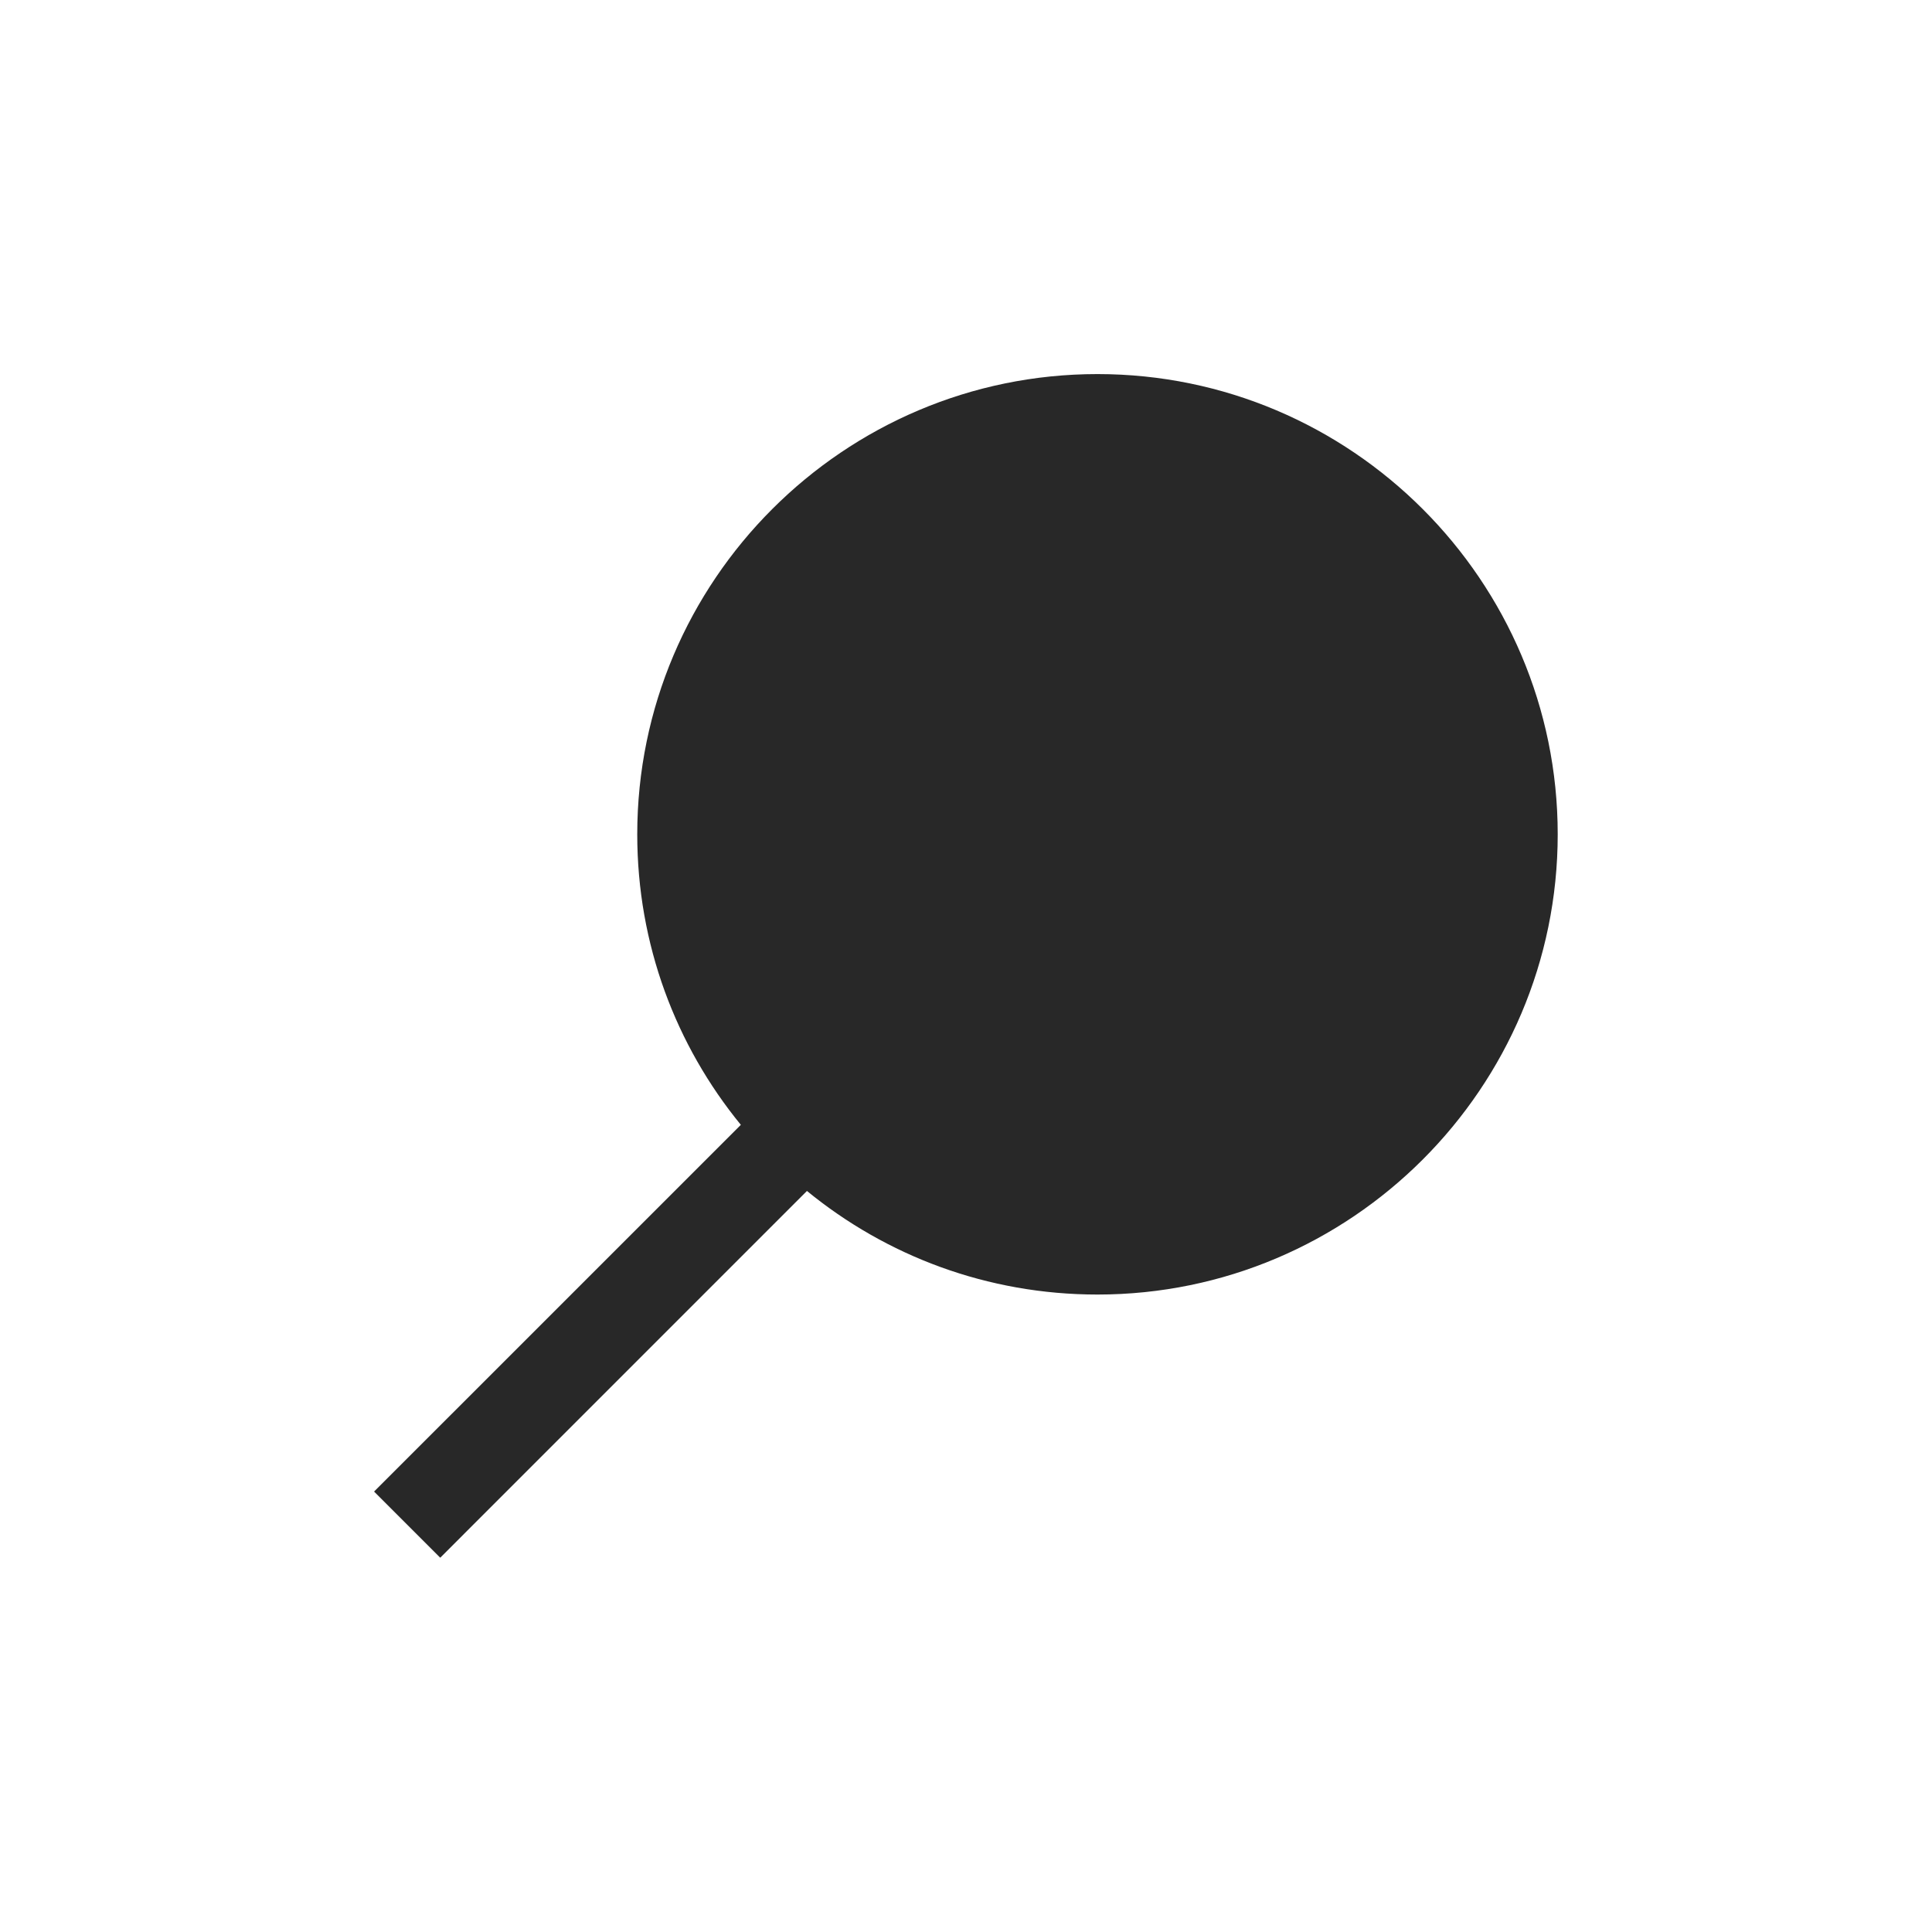
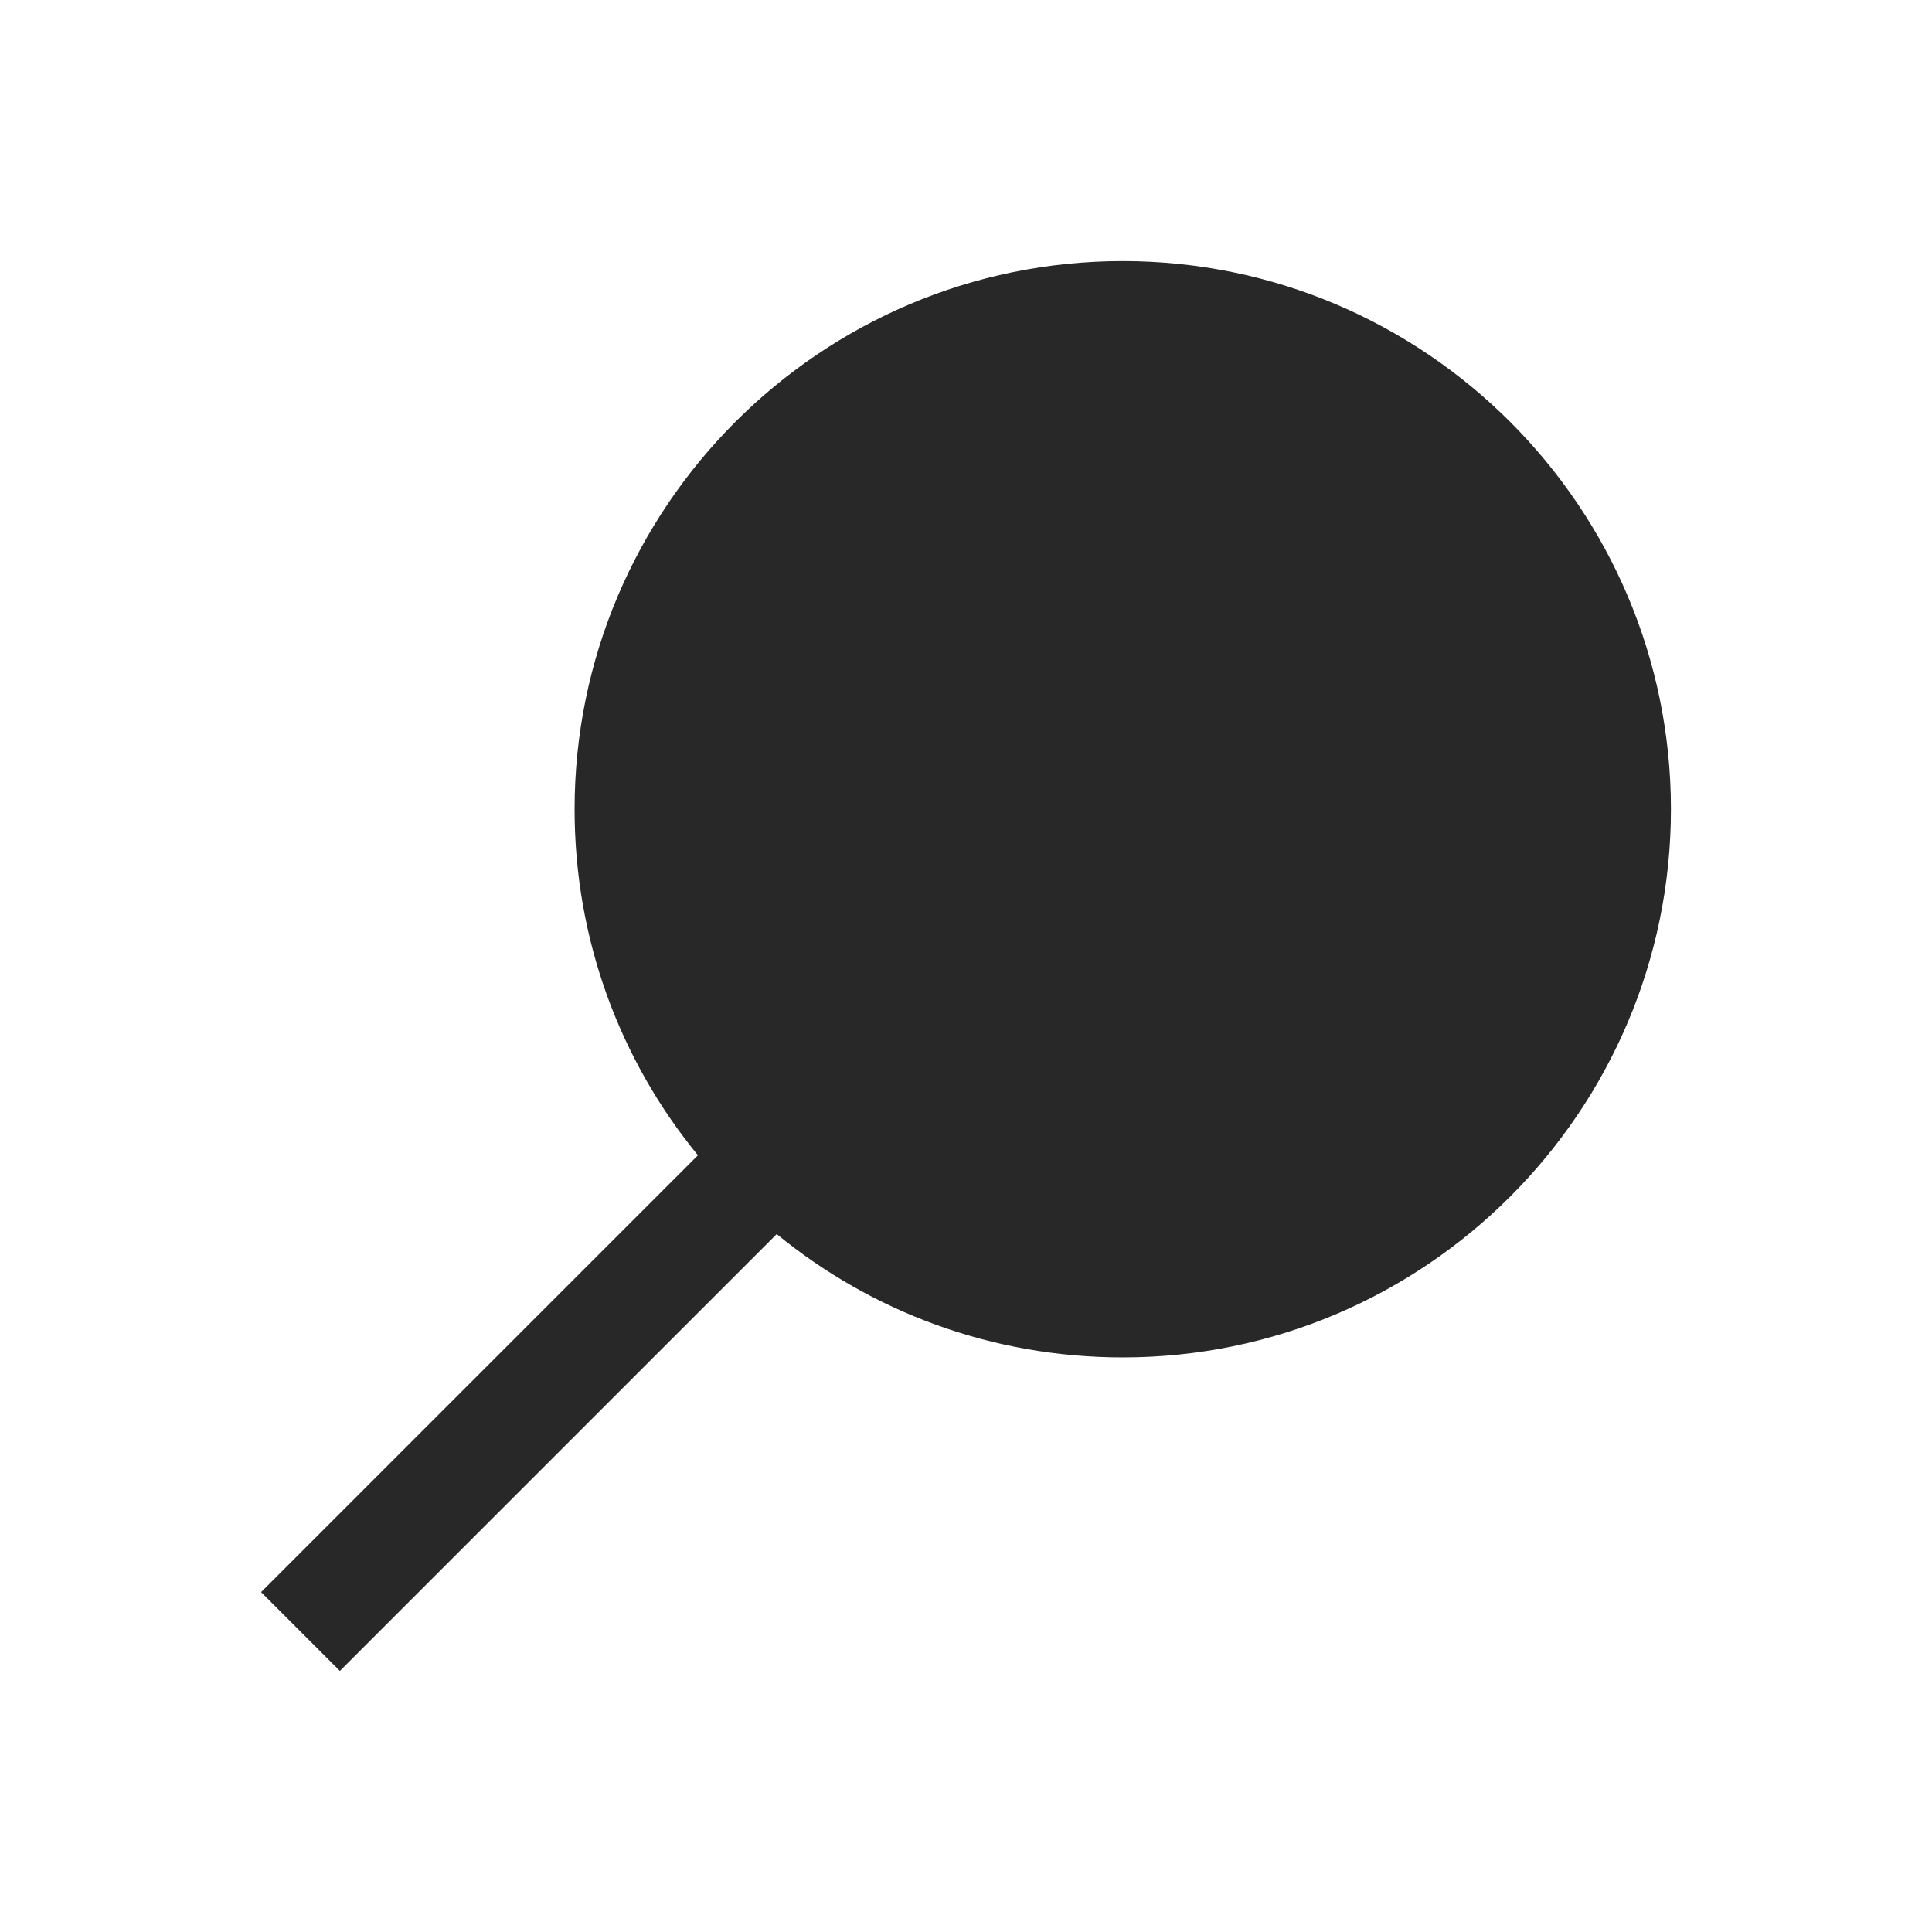
<svg xmlns="http://www.w3.org/2000/svg" width="37" height="37" viewBox="0 0 37 37" fill="none">
-   <path d="M21.018 7.164C16.16 7.164 12.204 11.12 12.204 15.978C12.204 18.088 12.945 20.023 14.188 21.542L7.164 28.565L8.431 29.832L15.454 22.808C16.973 24.051 18.908 24.792 21.018 24.792C25.876 24.792 29.832 20.836 29.832 15.978C29.832 11.12 25.876 7.164 21.018 7.164Z" fill="#282828" />
+   <path d="M21.502 5C15.716 5 11.004 9.712 11.004 15.498C11.004 18.012 11.885 20.317 13.366 22.125L5 30.491L6.509 32L14.875 23.634C16.683 25.115 18.988 25.996 21.502 25.996C27.288 25.996 32 21.285 32 15.498C32 9.712 27.288 5 21.502 5Z" fill="#282828" />
</svg>
